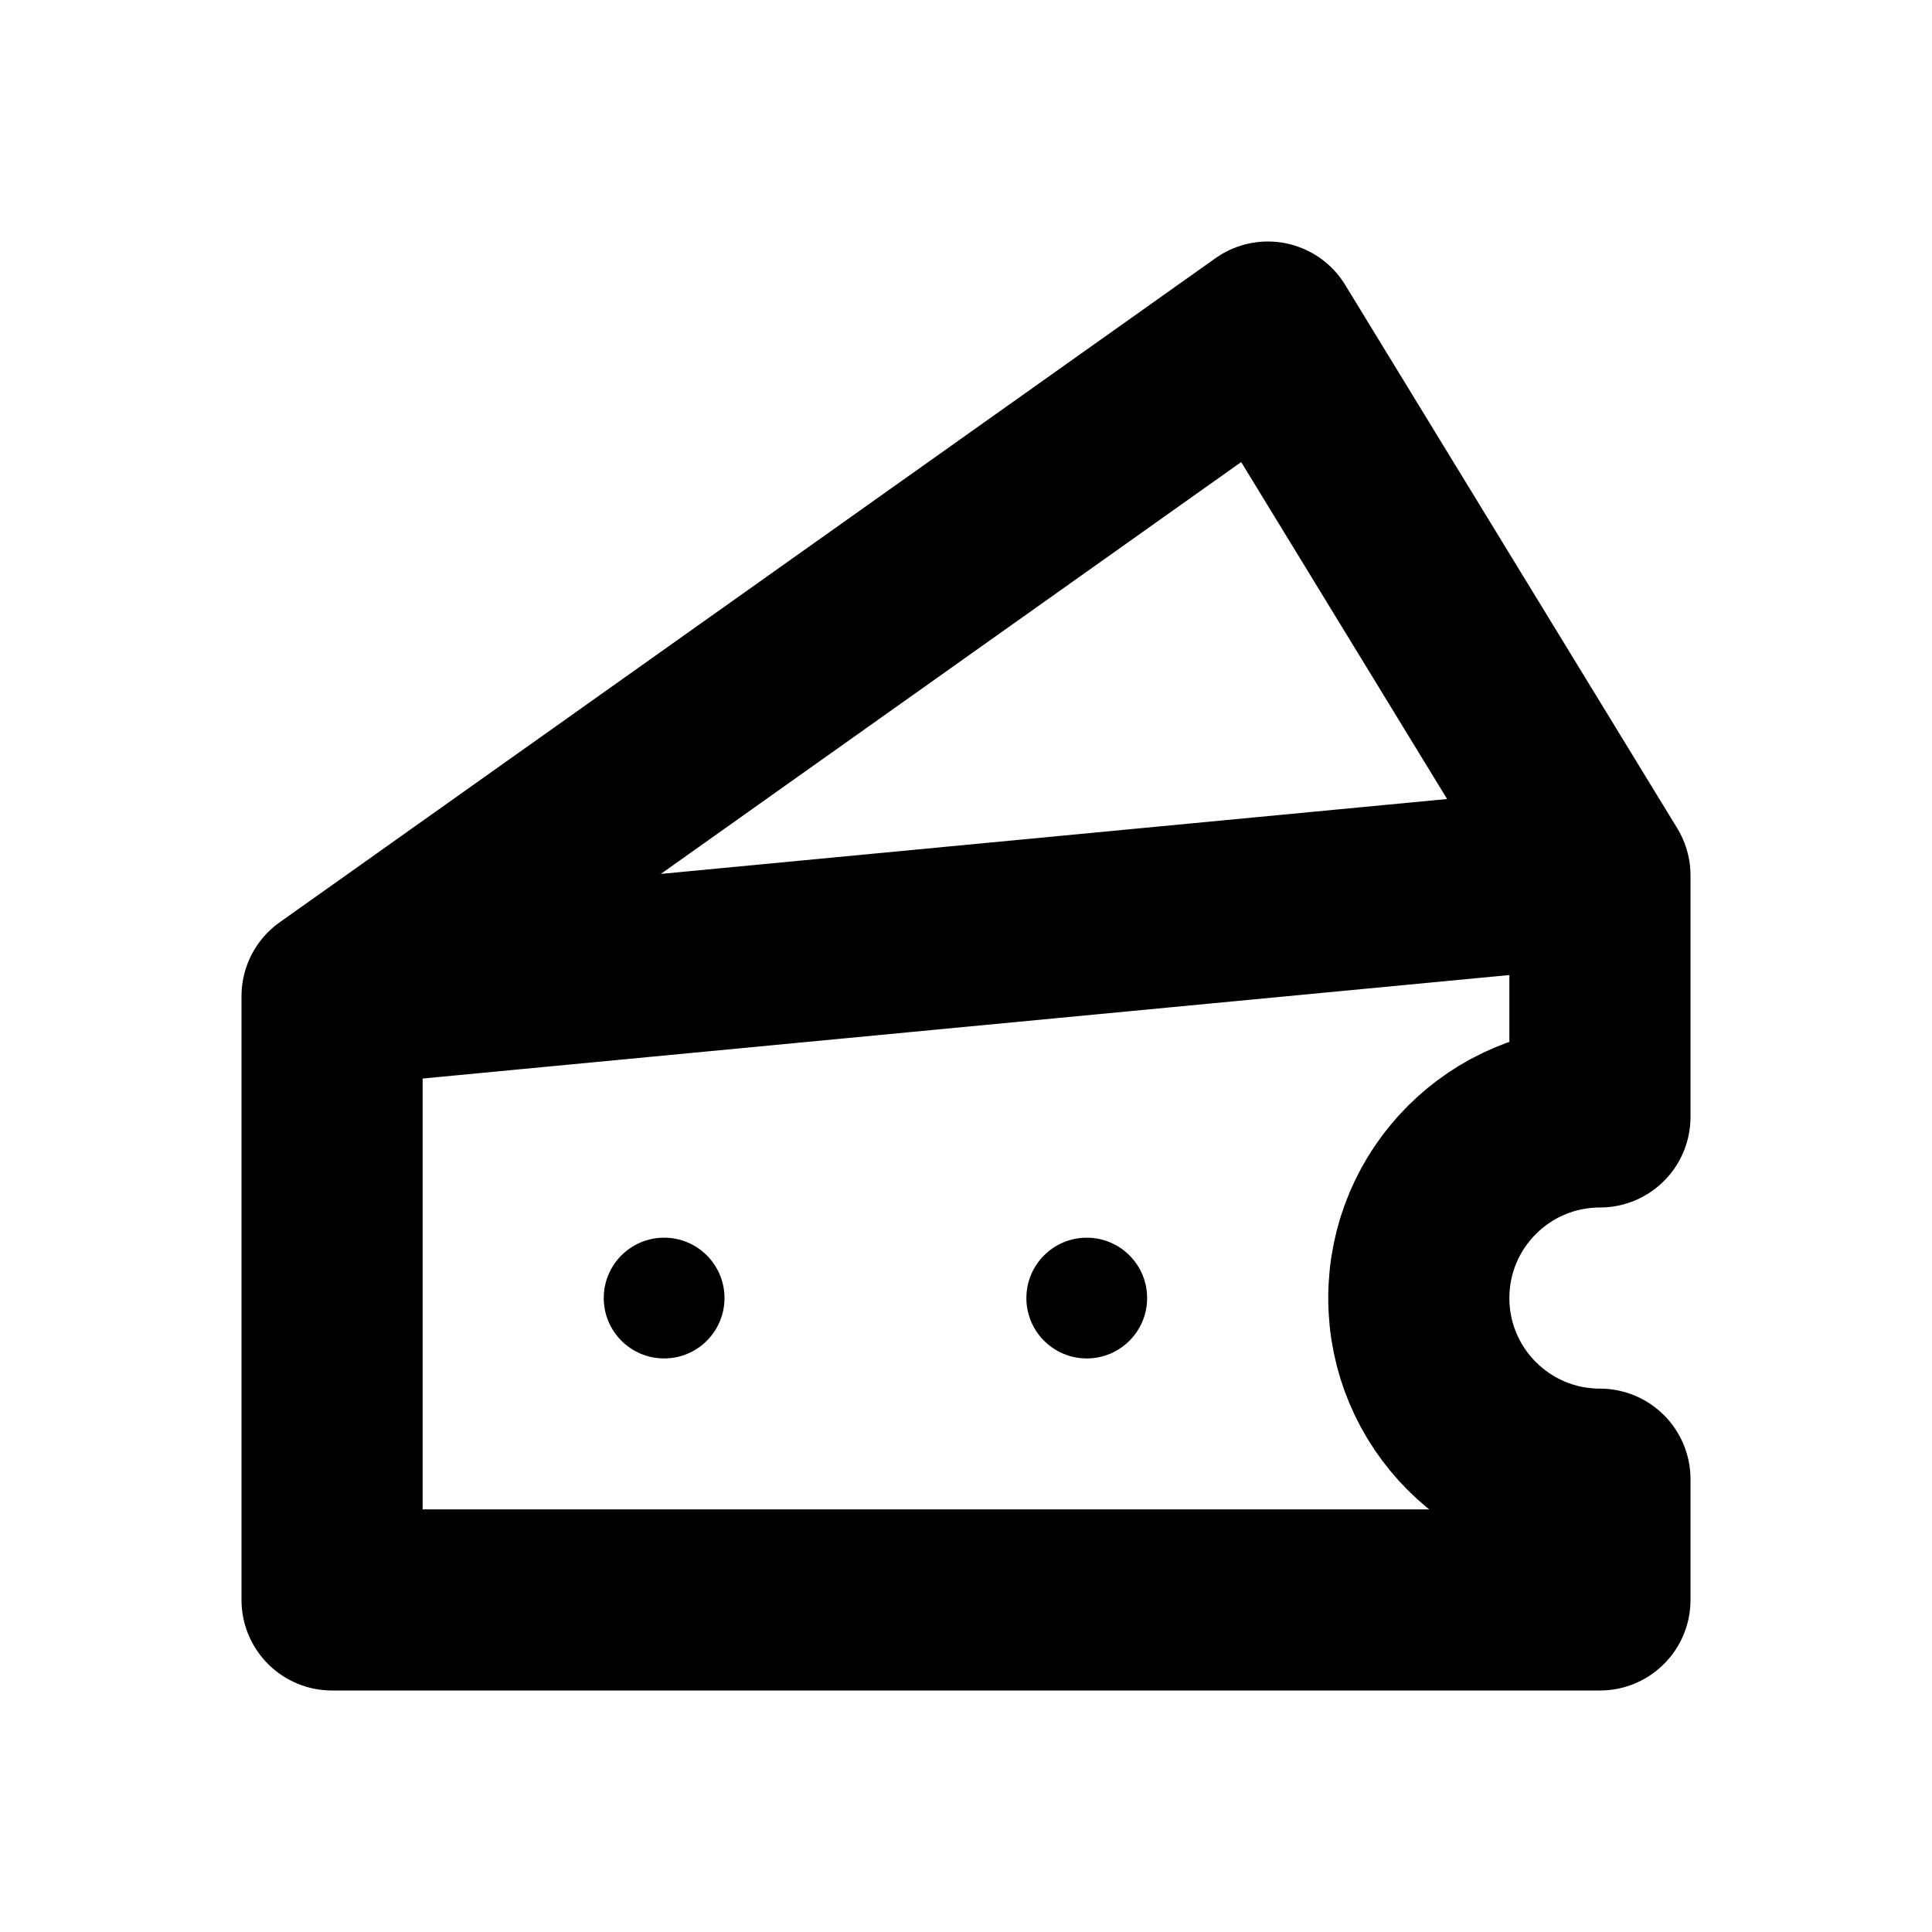
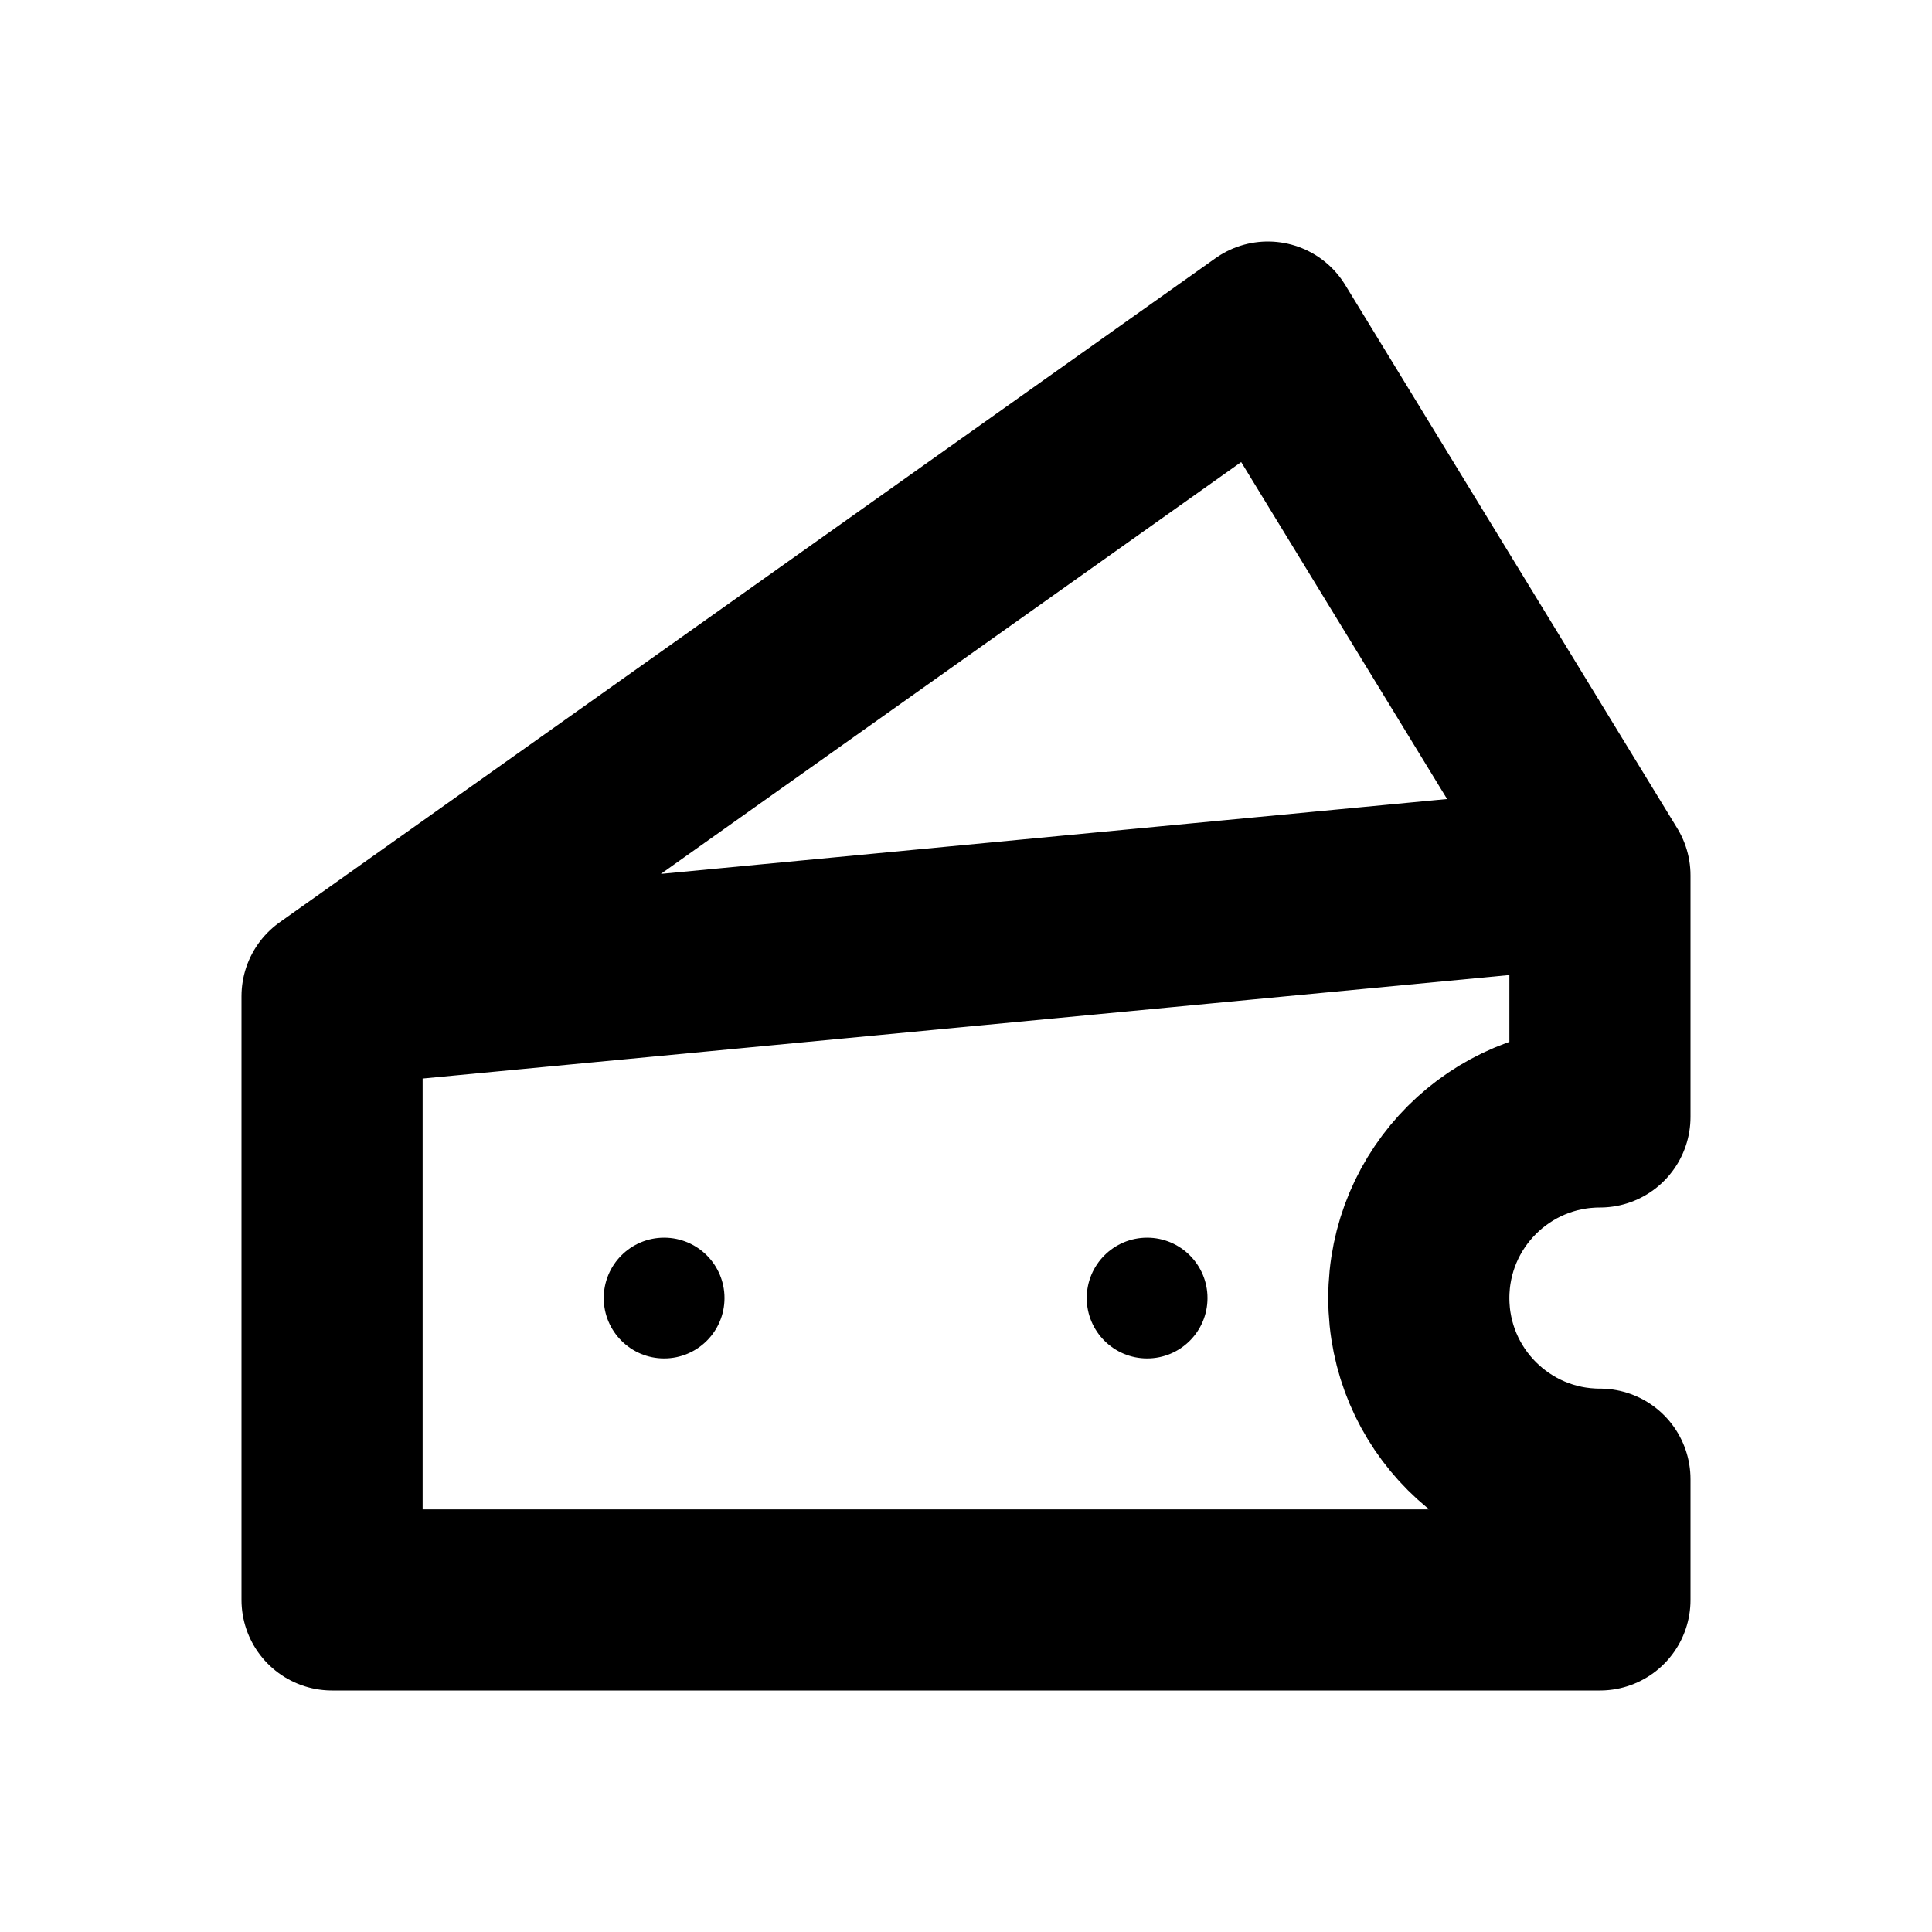
<svg xmlns="http://www.w3.org/2000/svg" width="16" height="16" viewBox="0 0 16 16" fill="none" stroke="currentColor" stroke-width="1.5" stroke-linecap="round" stroke-linejoin="round" aria-hidden="true" focusable="false">
  <path d="M2.75 8.25L10.5 2.75 13.25 7.25V9.25A1.5 1.5 0 0 0 13.25 12.25V13.25H2.75V8.25ZM2.75 8.25L13.25 7.25" />
  <circle cx="5.5" cy="10.75" r="0.5" fill="currentColor" stroke="none" />
-   <circle cx="9" cy="10.75" r="0.5" fill="currentColor" stroke="none" />
+   <circle cx="9.5" cy="10.75" r="0.5" fill="currentColor" stroke="none" />
</svg>
